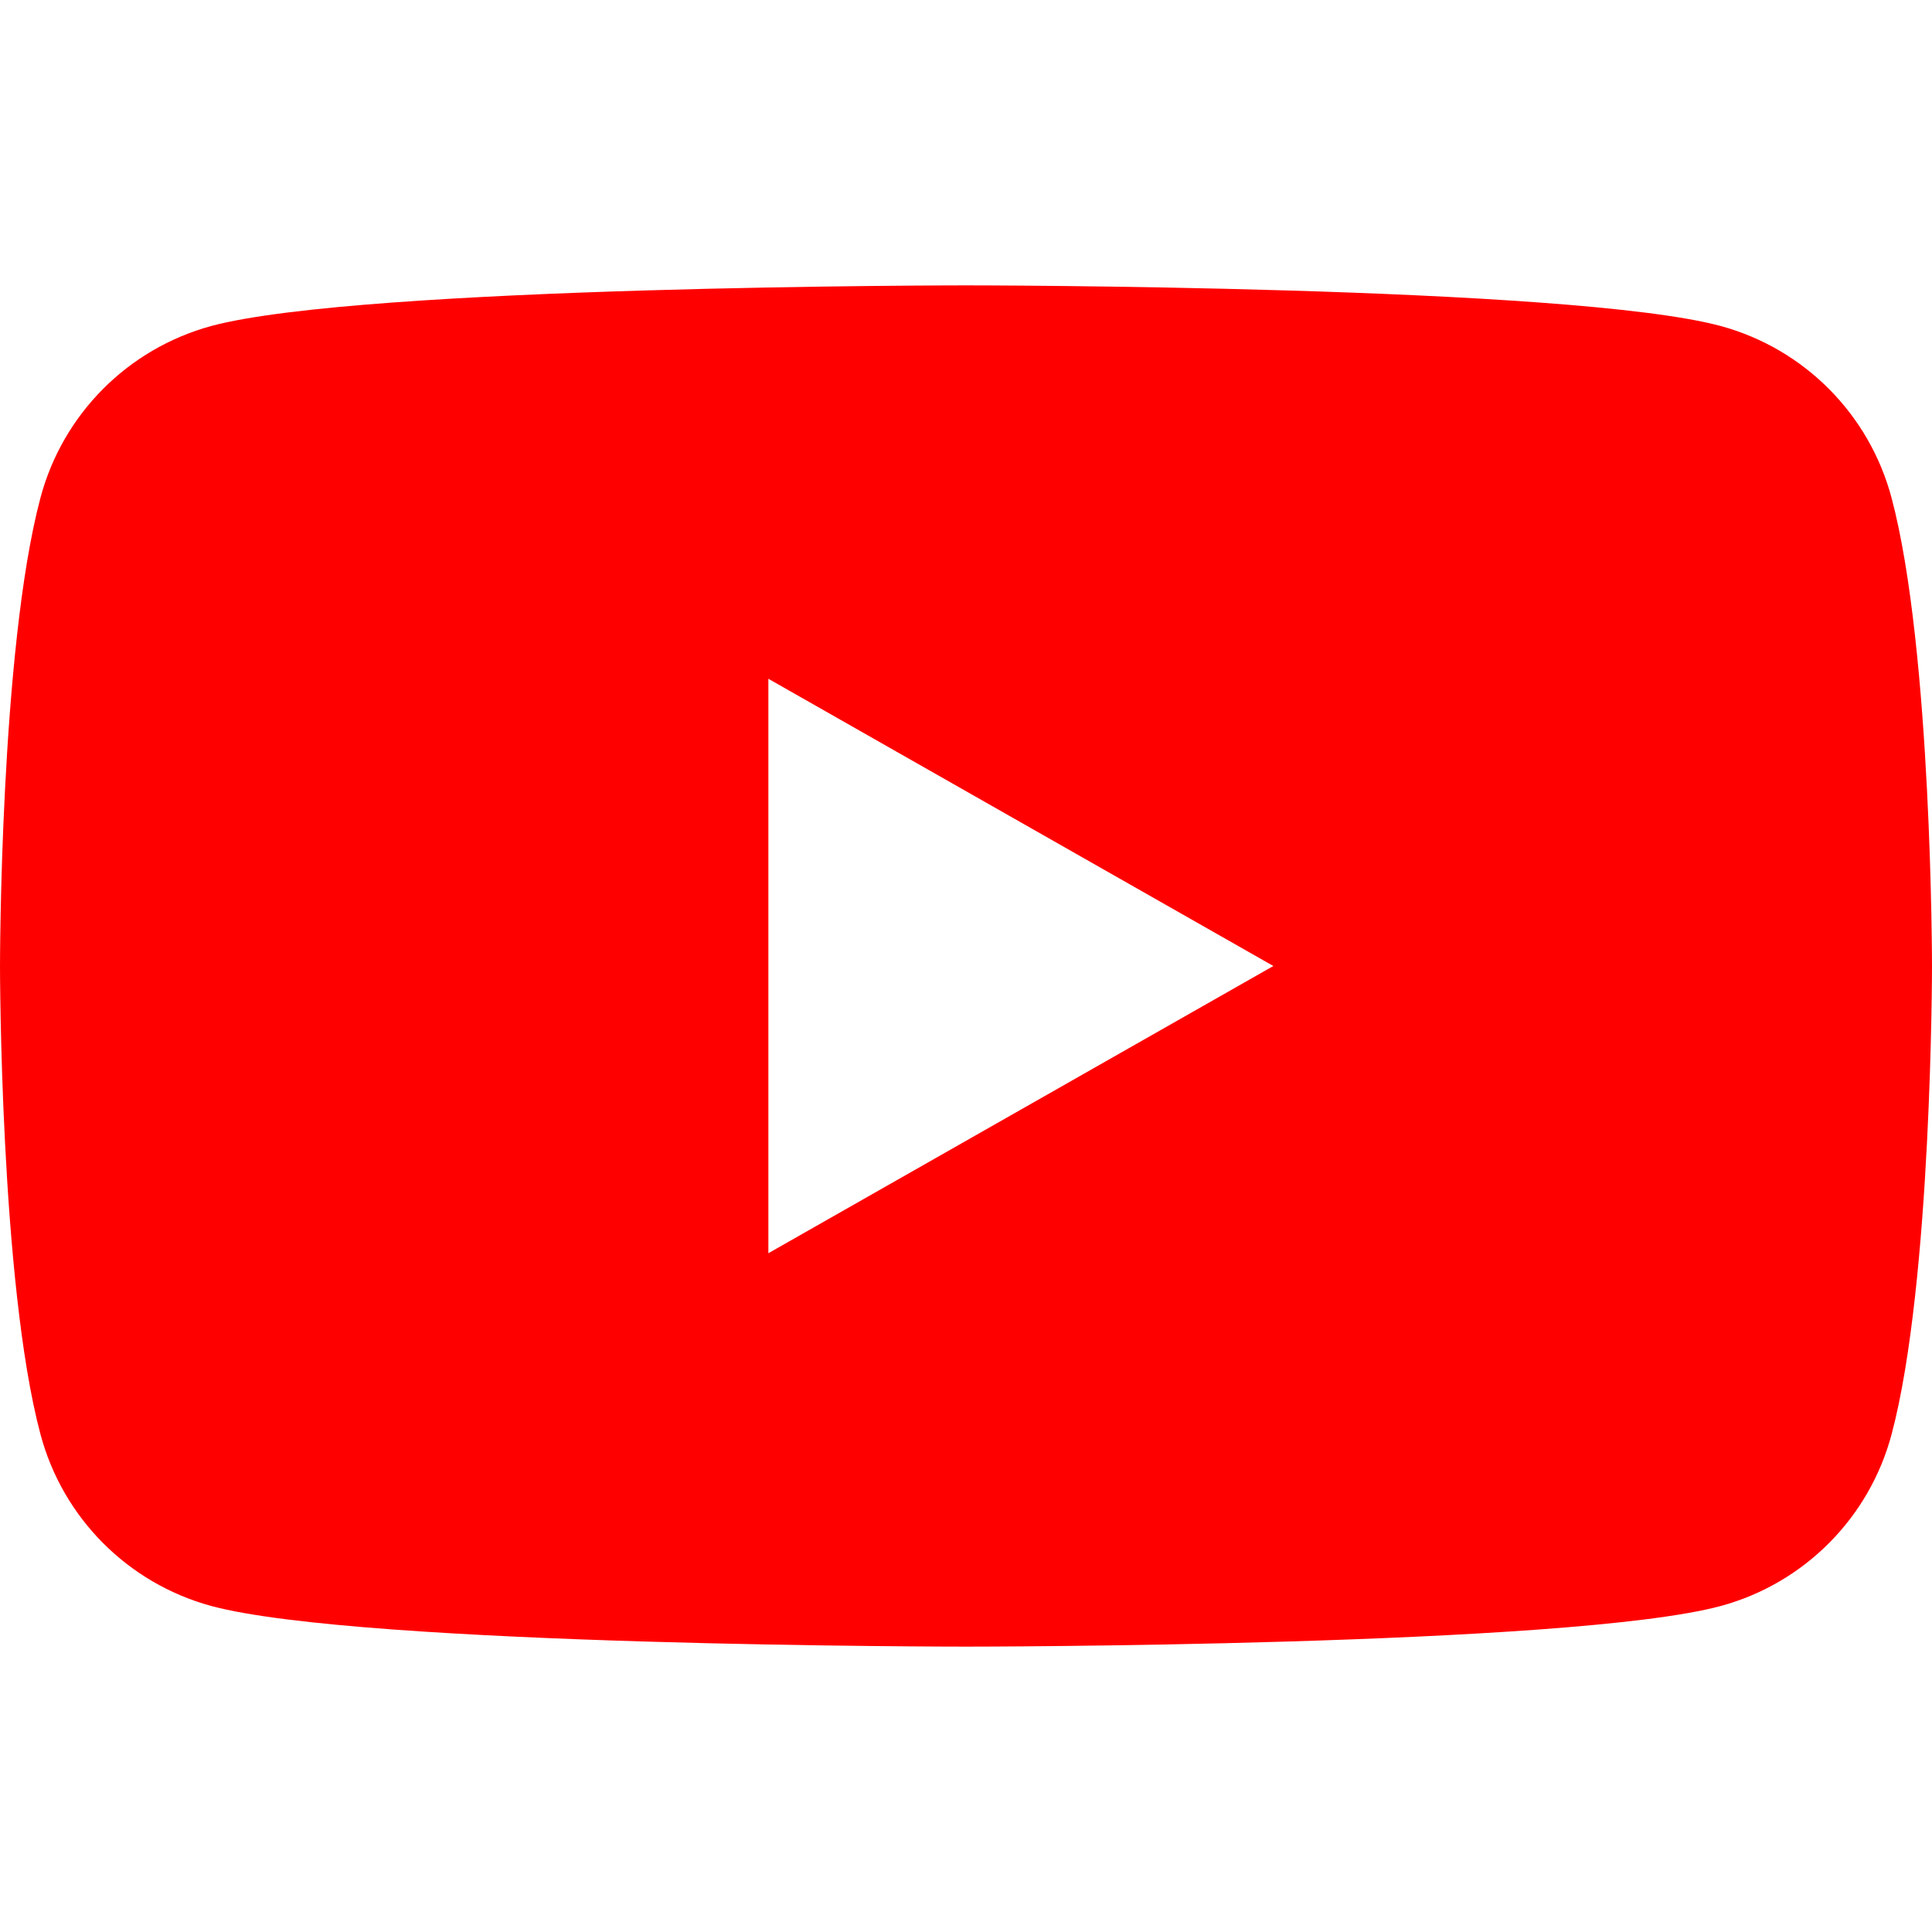
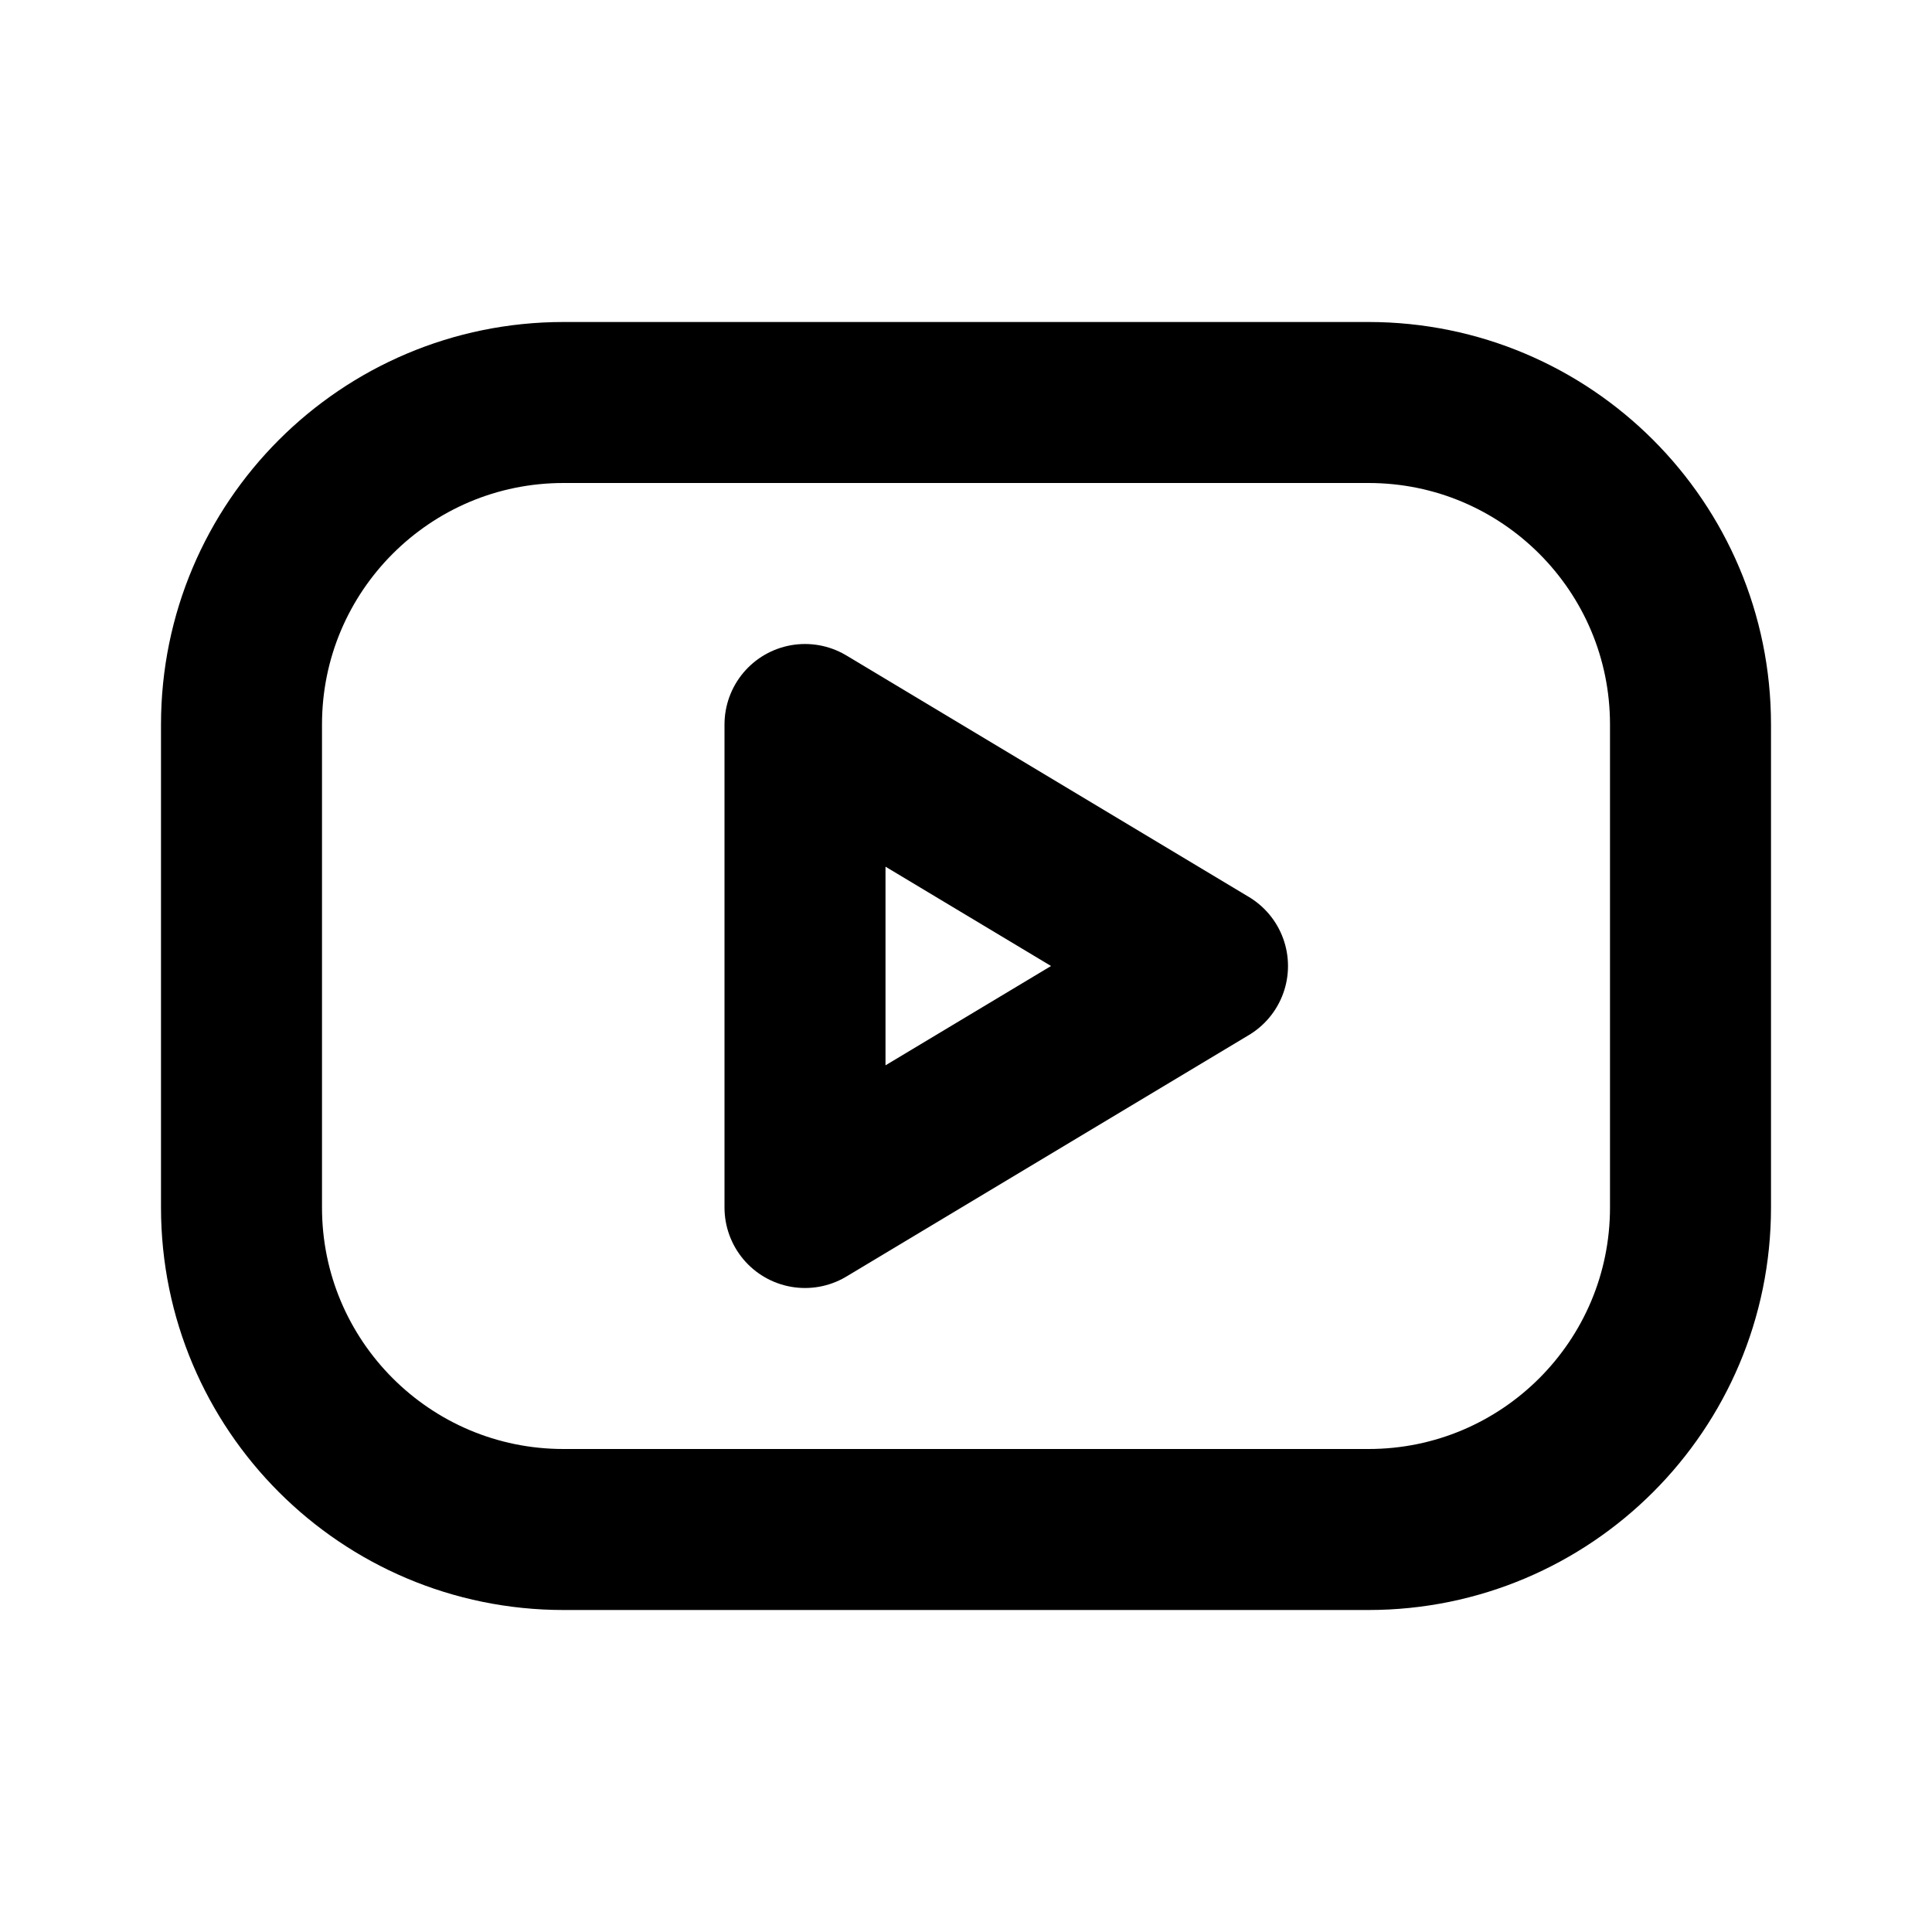
- <svg xmlns="http://www.w3.org/2000/svg" viewBox="0 0 24 24" width="20" height="20">
-   <path d="M23.498 6.186a3.016 3.016 0 0 0-2.122-2.136C19.505 3.545 12 3.545 12 3.545s-7.505 0-9.377.505A3.017 3.017 0 0 0 .502 6.186C0 8.07 0 12 0 12s0 3.93.502 5.814a3.016 3.016 0 0 0 2.122 2.136c1.871.505 9.376.505 9.376.505s7.505 0 9.377-.505a3.015 3.015 0 0 0 2.122-2.136C24 15.93 24 12 24 12s0-3.93-.502-5.814zM9.545 15.568V8.432L15.818 12l-6.273 3.568z" fill="#FF0000" />
+ <svg xmlns="http://www.w3.org/2000/svg" class="icon icon-tabler icon-tabler-brand-youtube" width="24" height="24" viewBox="0 0 24 24" stroke-width="2" stroke="currentColor" fill="none" stroke-linecap="round" stroke-linejoin="round">
+   <path stroke="none" d="M0 0h24v24H0z" fill="none" />
+   <path d="M3 5m0 4a4 4 0 0 1 4 -4h10a4 4 0 0 1 4 4v6a4 4 0 0 1 -4 4h-10a4 4 0 0 1 -4 -4z" />
+   <path d="M10 9l5 3l-5 3z" />
</svg>
